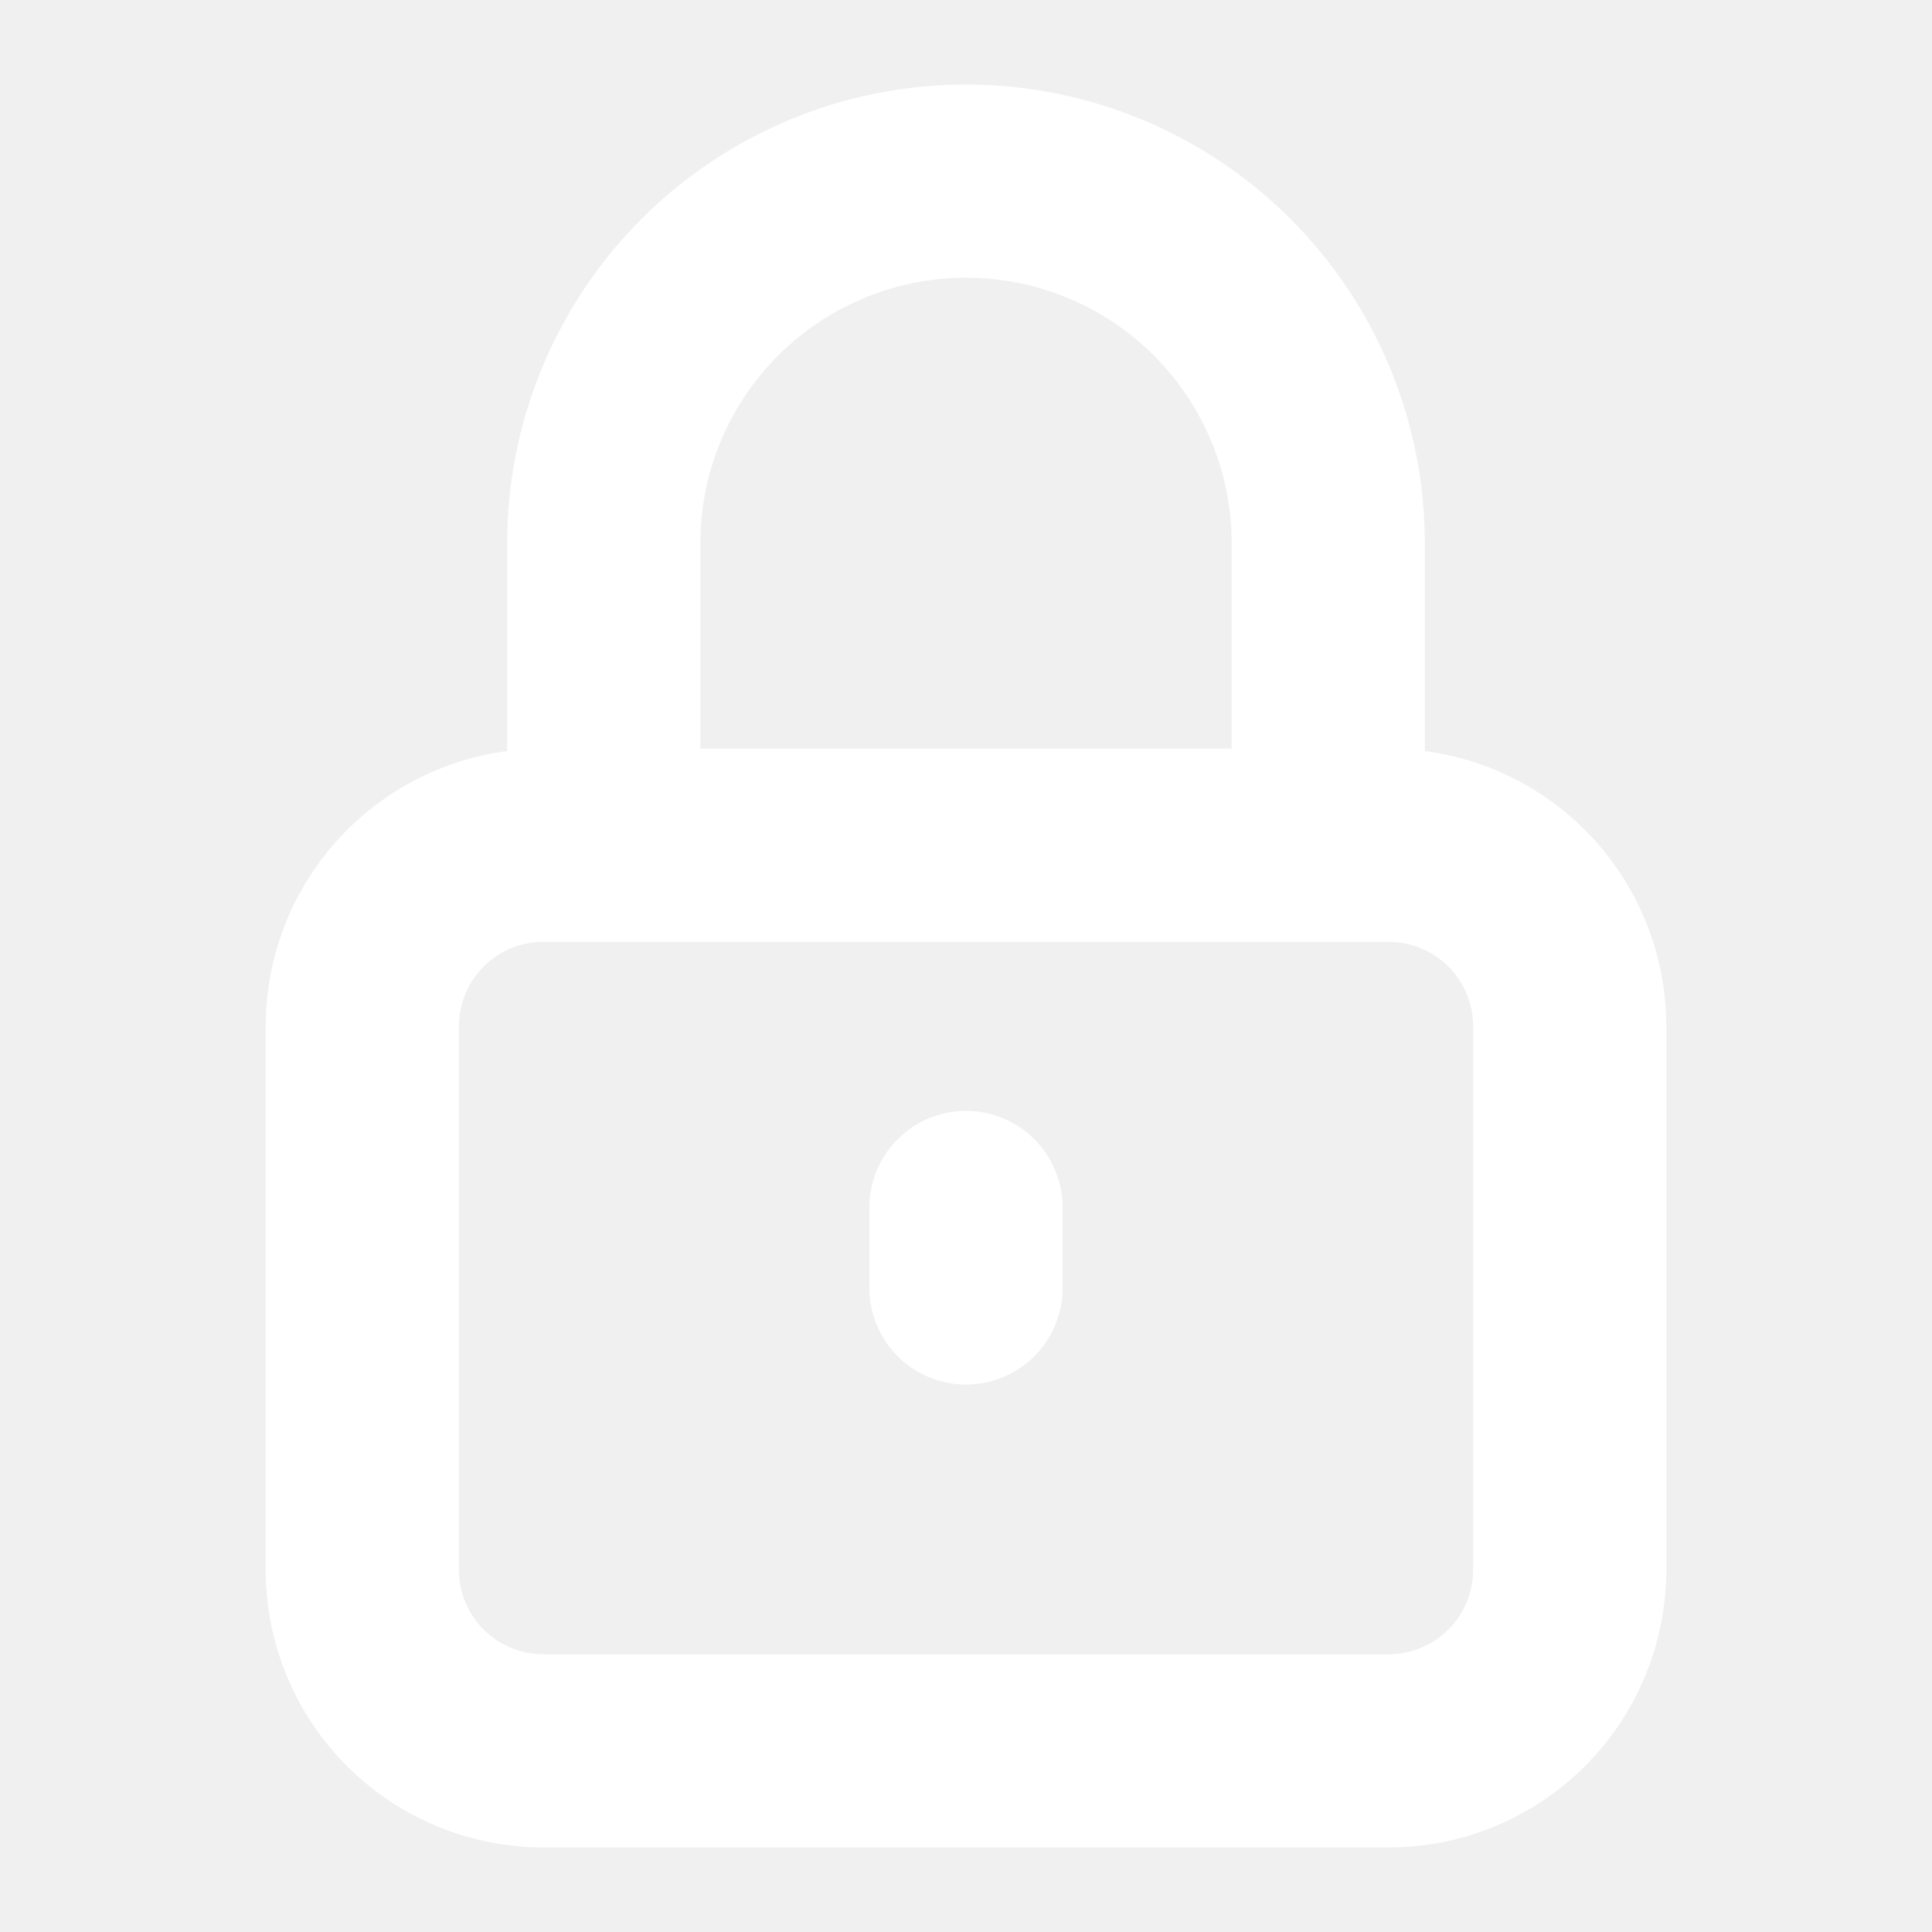
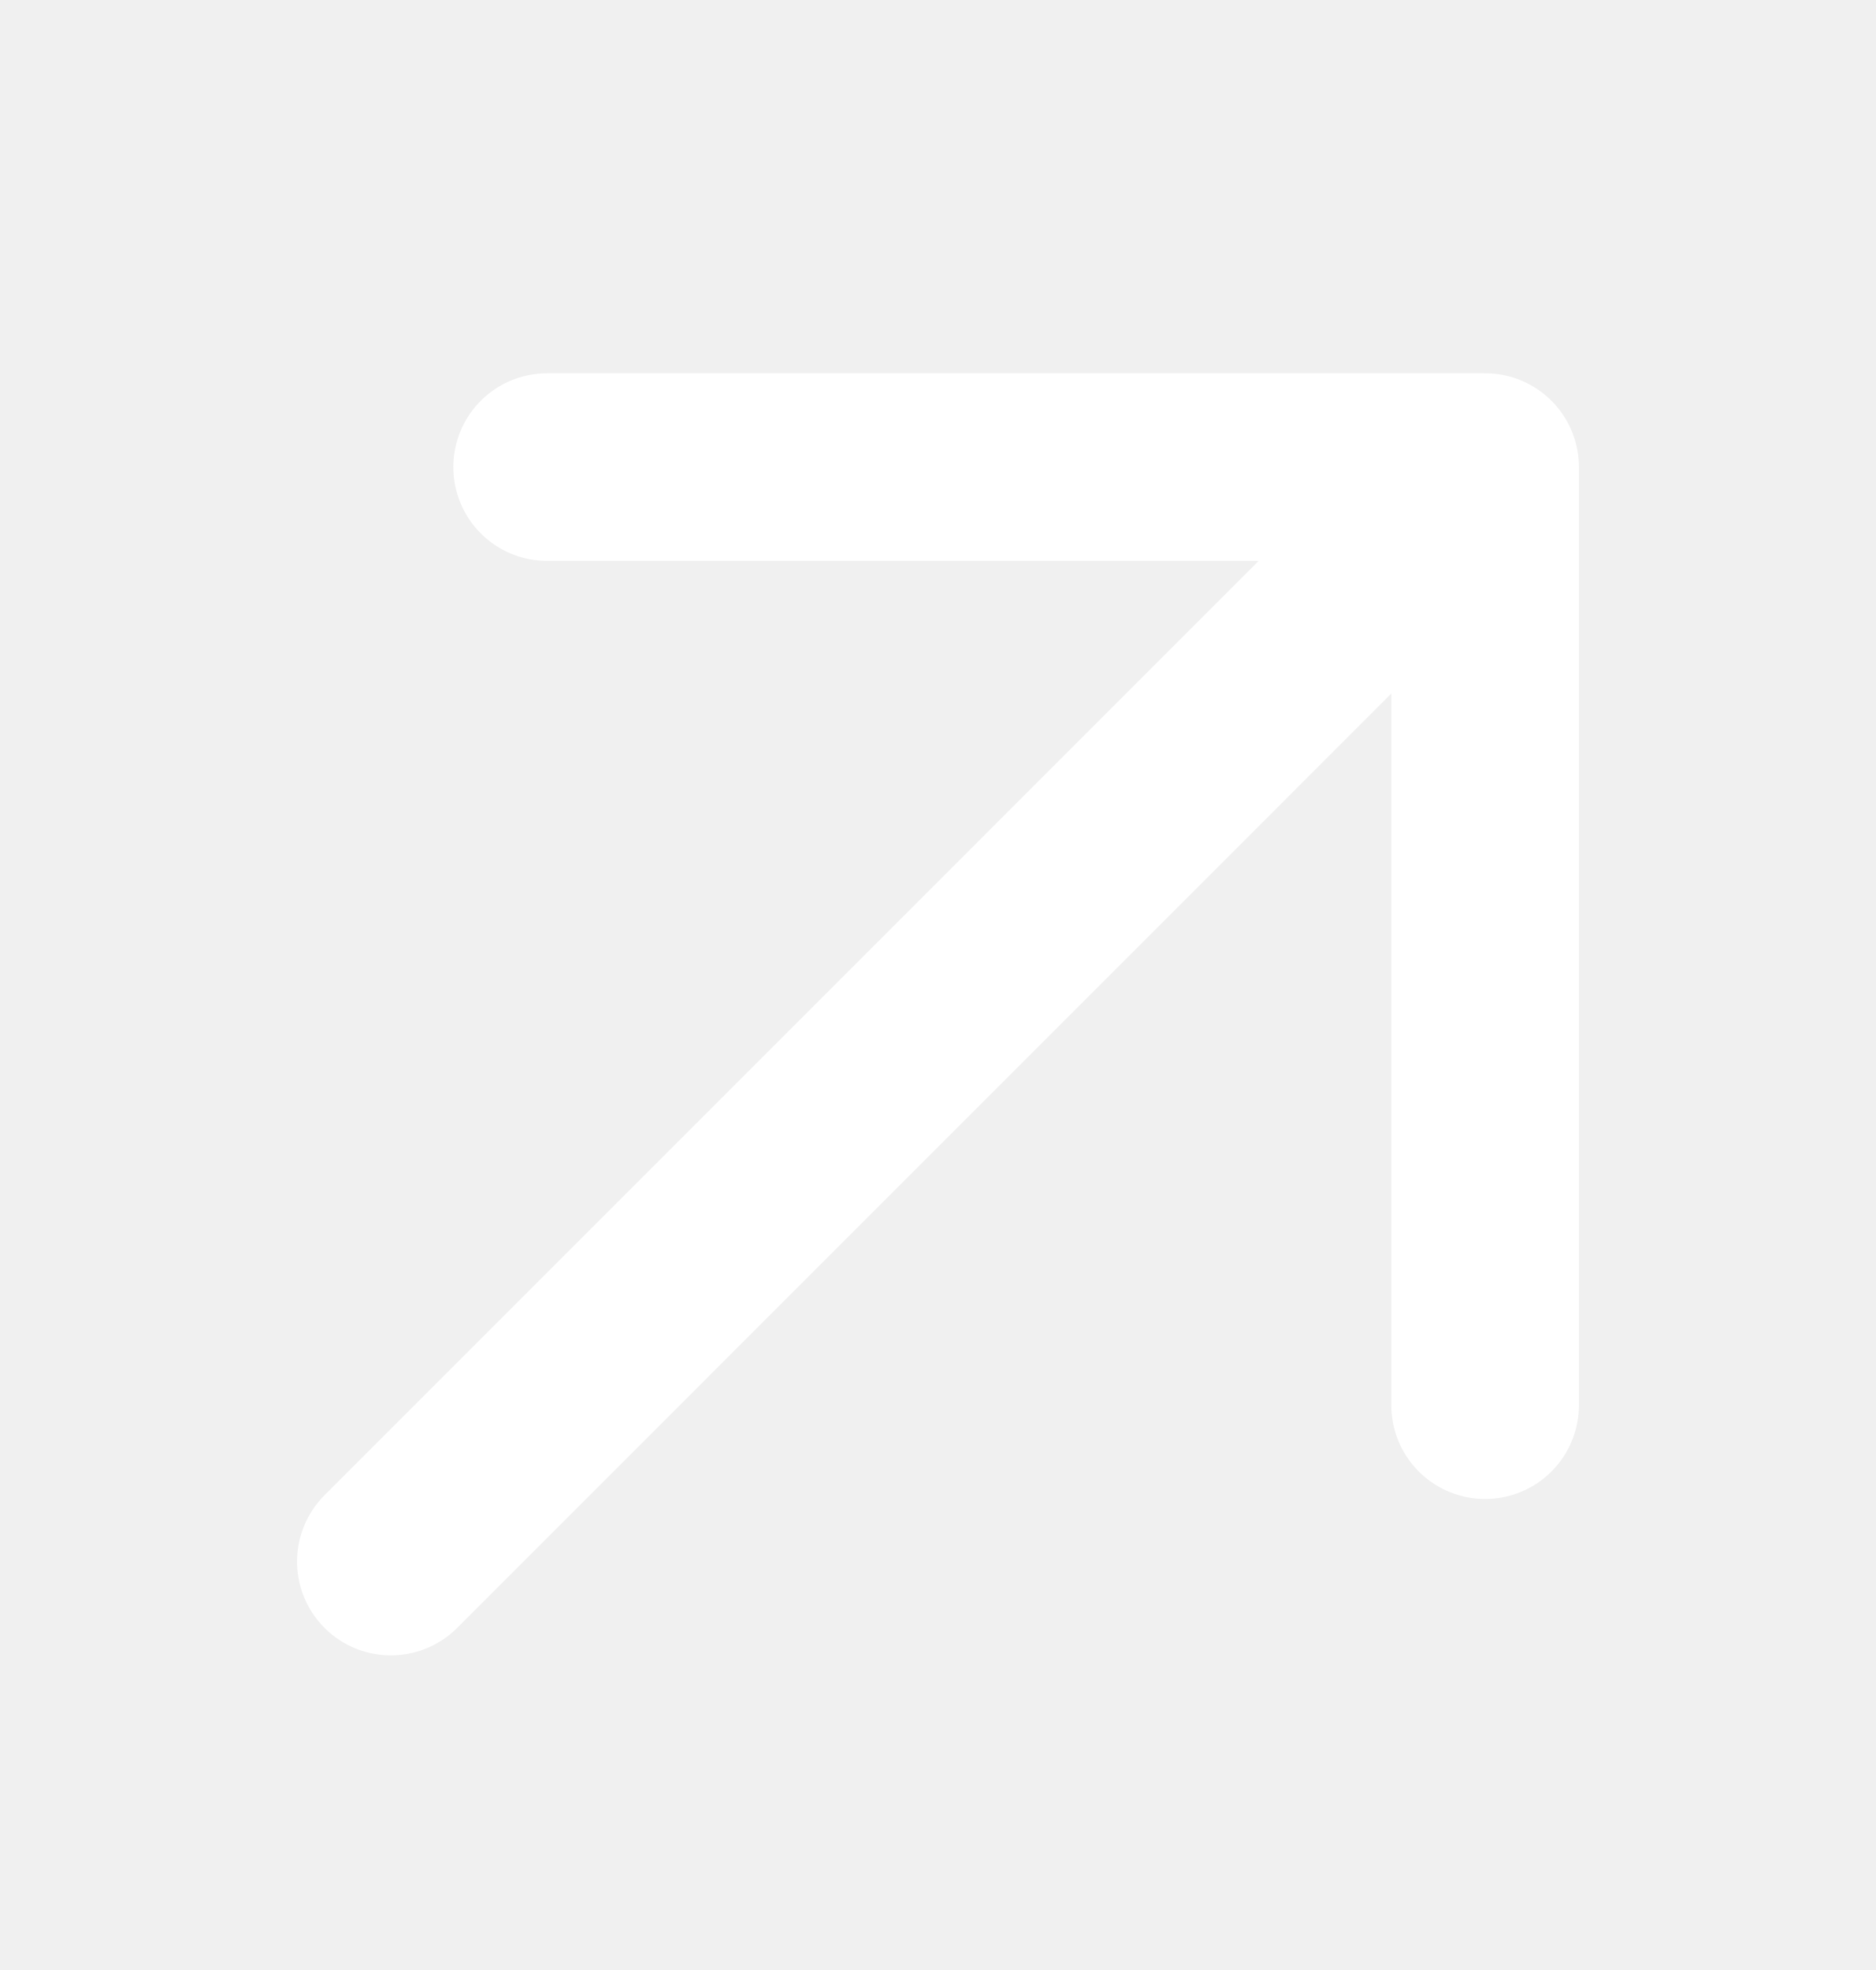
- <svg xmlns="http://www.w3.org/2000/svg" width="20" height="20" viewBox="0 0 20 20" fill="none">
-   <g clip-path="url(#clip0_502_1807)">
-     <path d="M13.75 8.75V5.625C13.75 4.63 13.355 3.676 12.652 2.973C11.948 2.27 10.995 1.875 10 1.875C9.005 1.875 8.052 2.27 7.348 2.973C6.645 3.676 6.25 4.63 6.25 5.625V8.75M5.625 18.125H14.375C14.872 18.125 15.349 17.927 15.701 17.576C16.052 17.224 16.25 16.747 16.25 16.25V10.625C16.25 10.128 16.052 9.651 15.701 9.299C15.349 8.947 14.872 8.75 14.375 8.75H5.625C5.128 8.75 4.651 8.947 4.299 9.299C3.948 9.651 3.75 10.128 3.75 10.625V16.25C3.75 16.747 3.948 17.224 4.299 17.576C4.651 17.927 5.128 18.125 5.625 18.125Z" stroke="white" stroke-width="2" stroke-linecap="round" stroke-linejoin="round" />
-     <path d="M10 12.5V13.333" stroke="white" stroke-width="2" stroke-linecap="round" />
-   </g>
-   <defs>
-     <clipPath id="clip0_502_1807">
-       <rect width="20" height="20" fill="white" />
-     </clipPath>
-   </defs>
+ <svg xmlns="http://www.w3.org/2000/svg" width="20" height="21" viewBox="0 0 20 21" fill="none">
+   <path d="M15 5.812L4.167 16.646" stroke="white" stroke-width="2" stroke-linecap="round" />
+   <path d="M15.833 14.979V4.979H5.833" stroke="white" stroke-width="2" stroke-linecap="round" stroke-linejoin="round" />
</svg>
